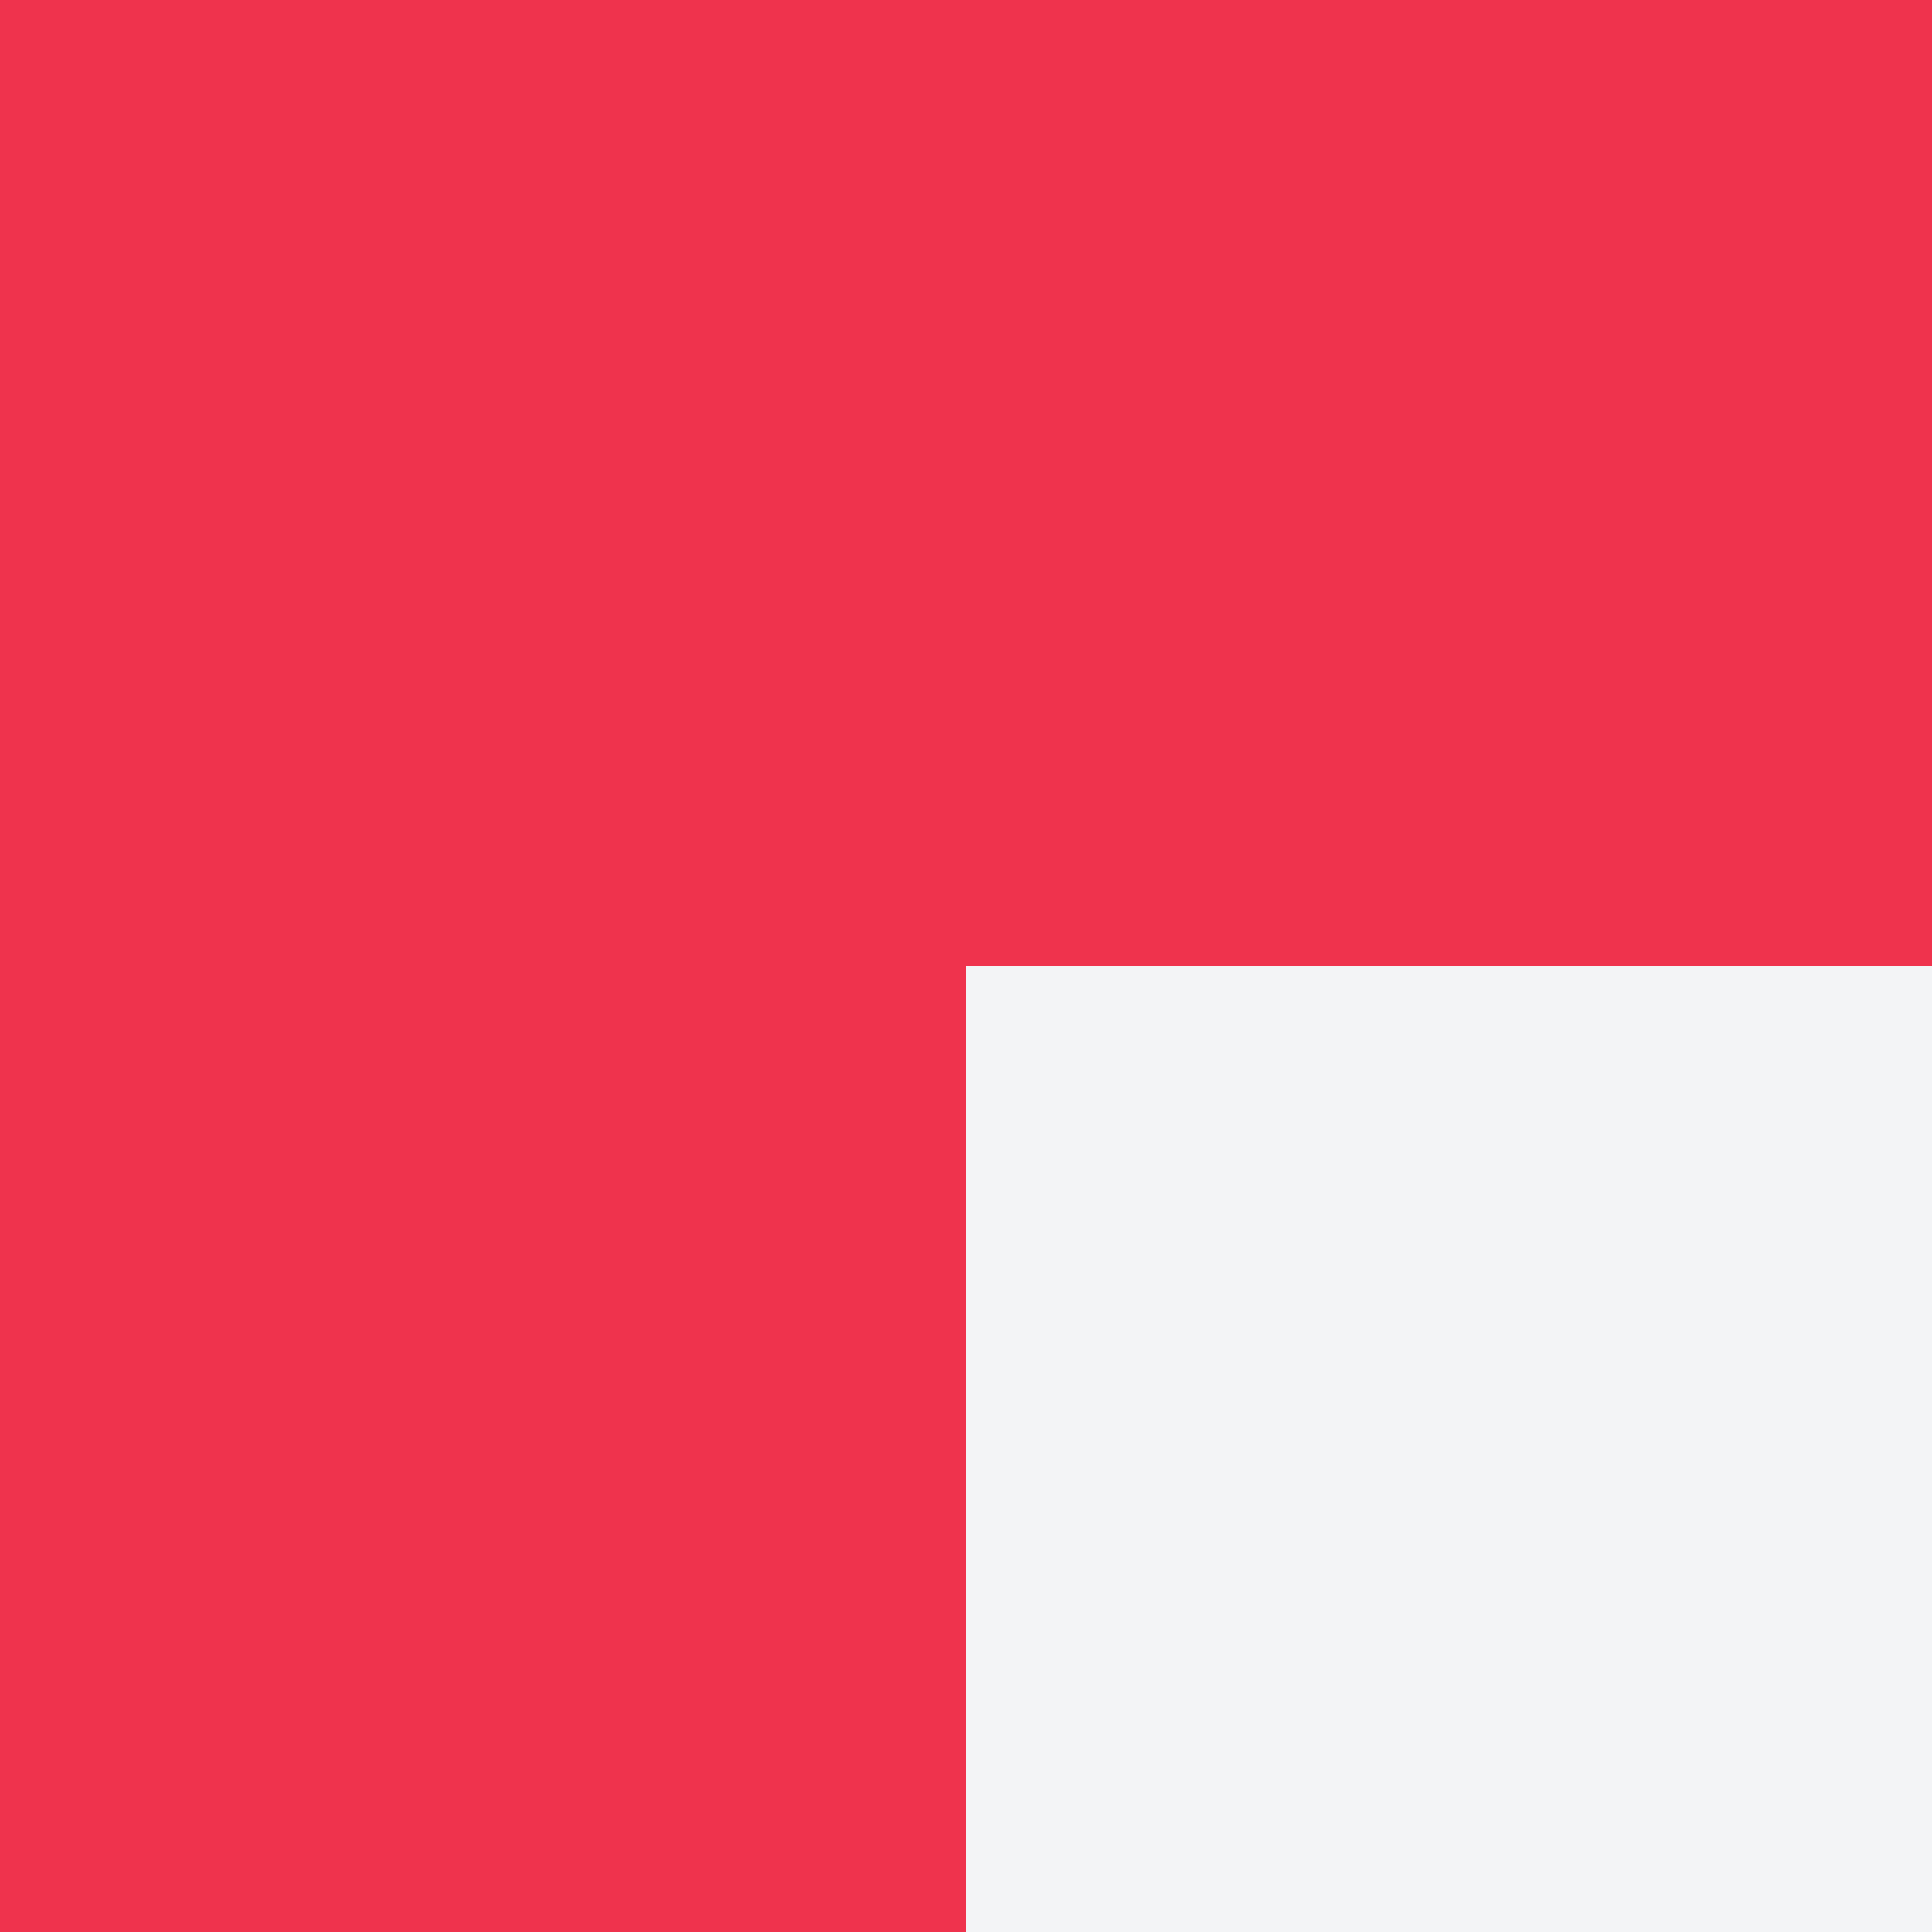
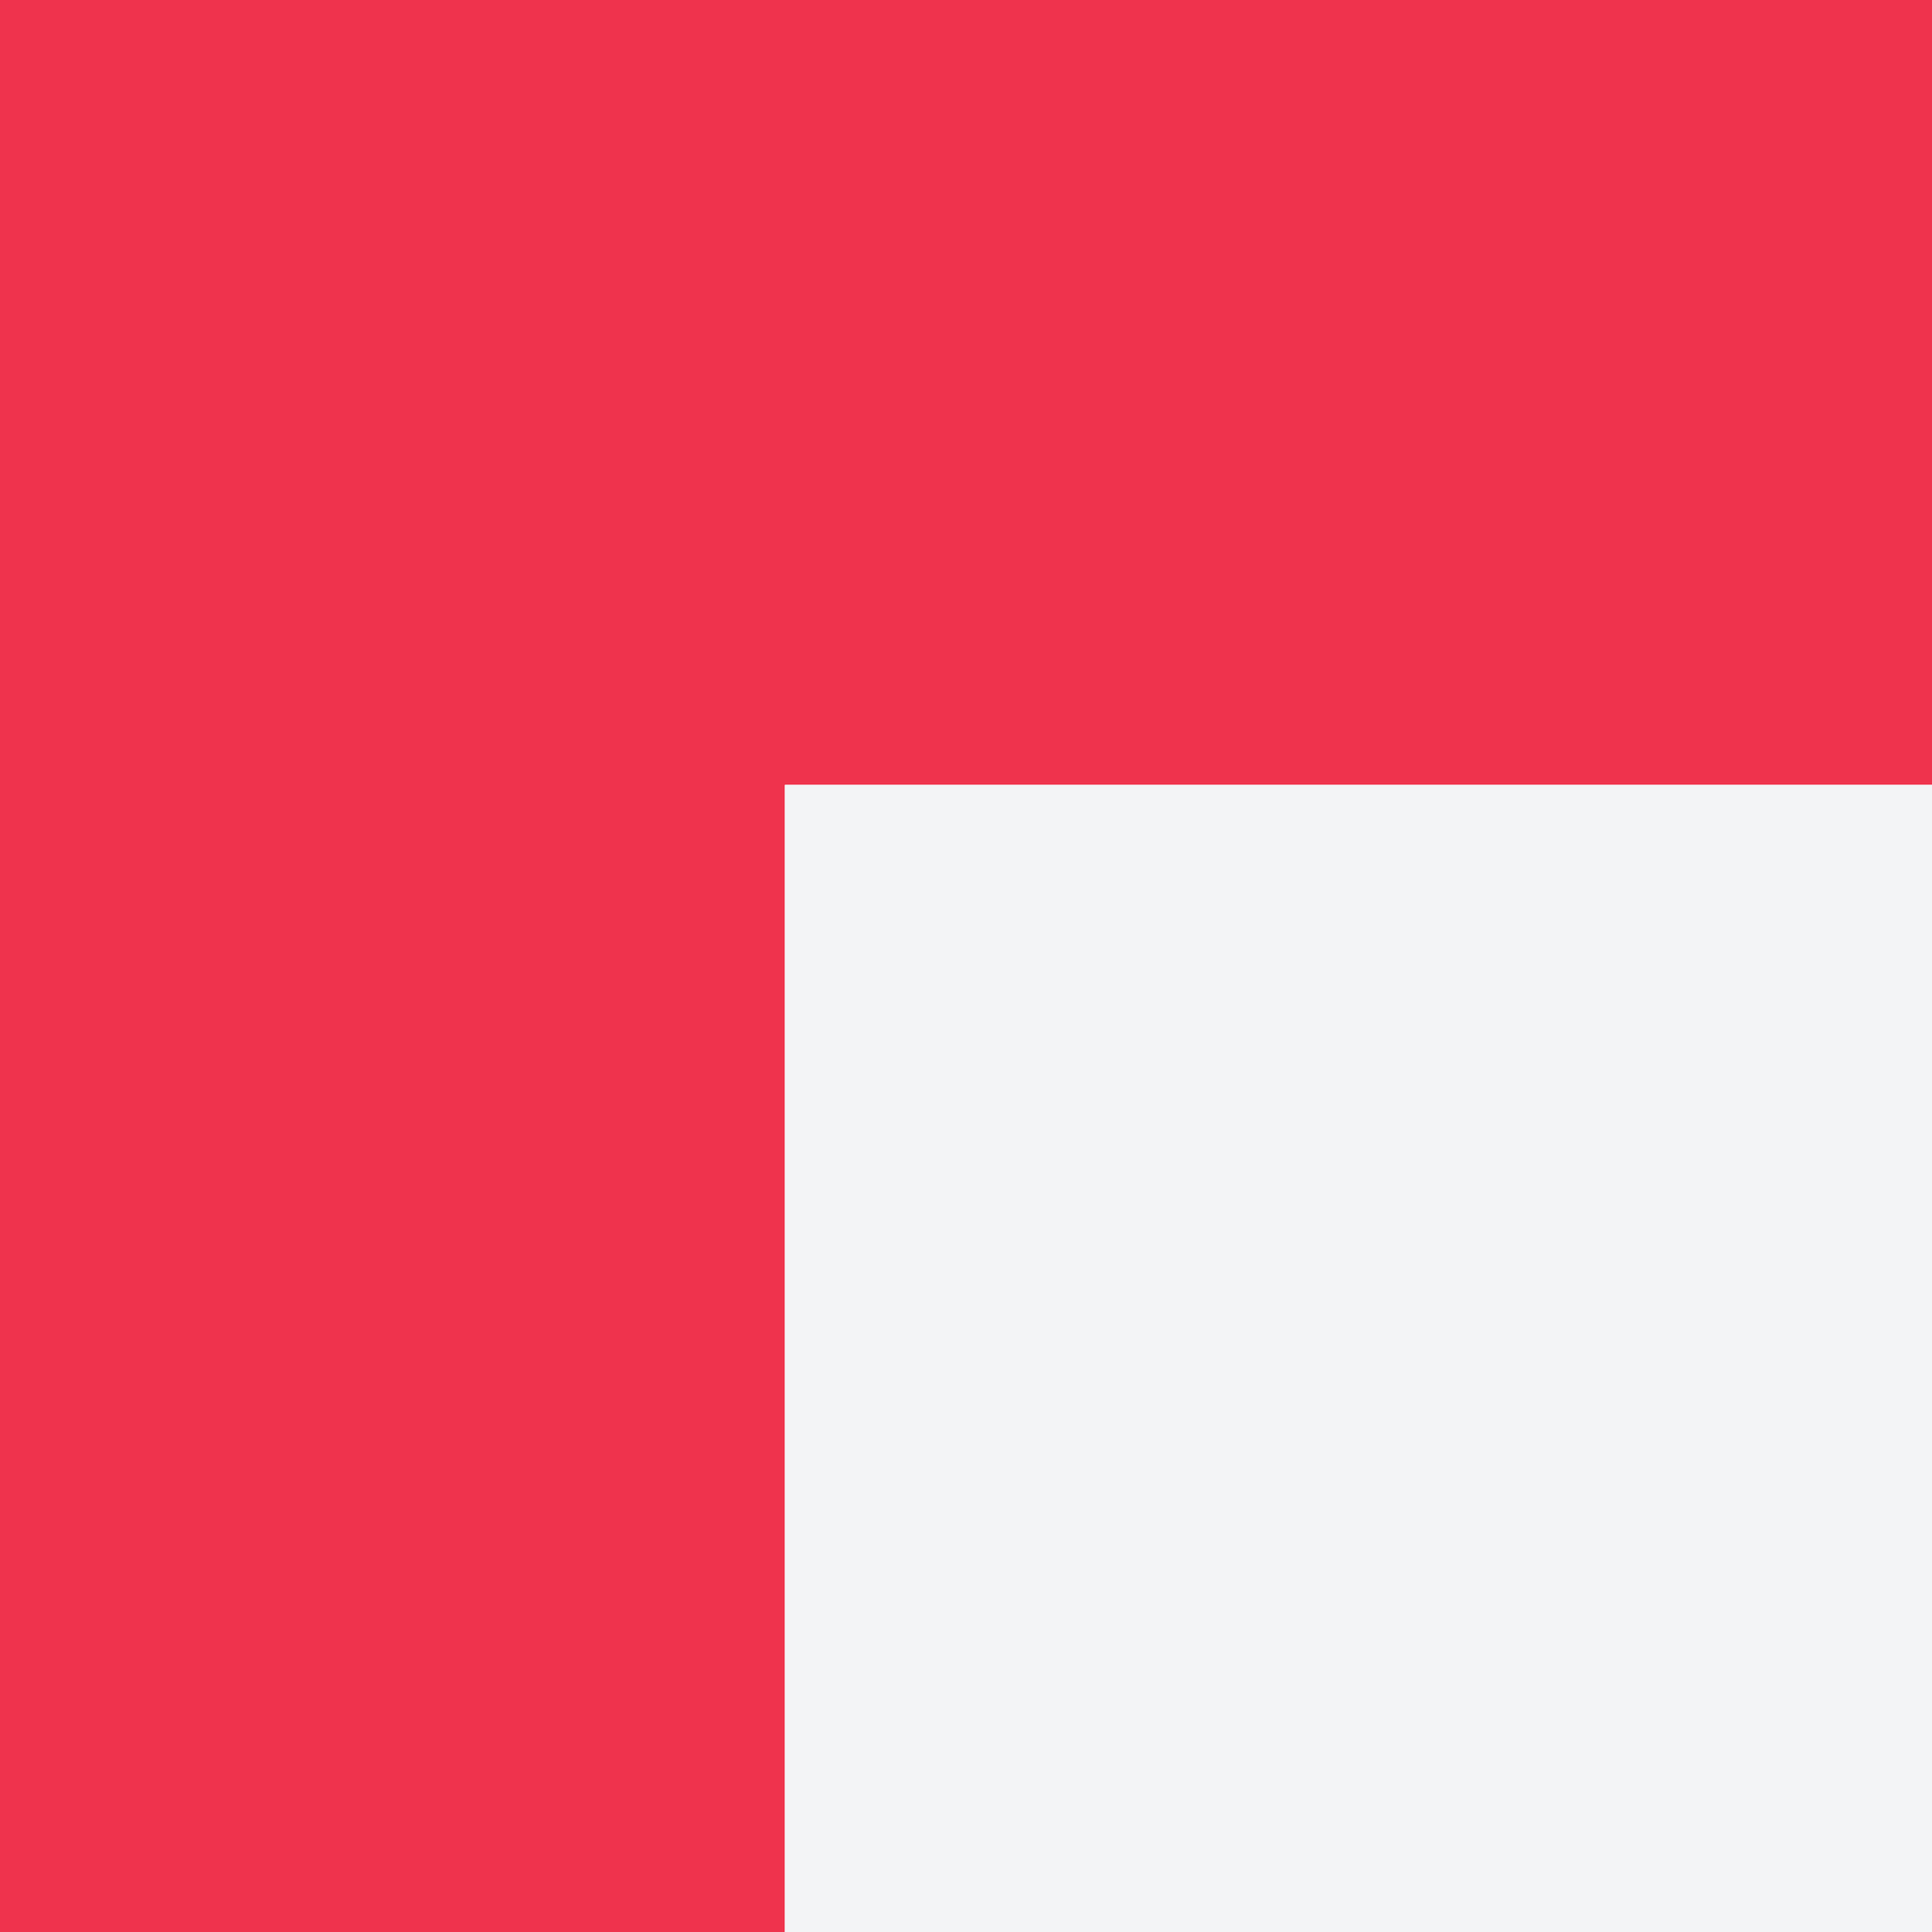
<svg xmlns="http://www.w3.org/2000/svg" viewBox="0 0 64 64" width="128" height="128">
-   <path d="M0 0H64V32H32V64H0Z" fill="#ef334d" />
-   <rect x="32" y="32" width="32" height="32" fill="#f3f4f6" />
+   <path d="M0 0H64V26H26V64H0Z" fill="#ef334d" />
+   <rect x="26" y="26" width="38" height="38" fill="#f3f4f6" />
</svg>
